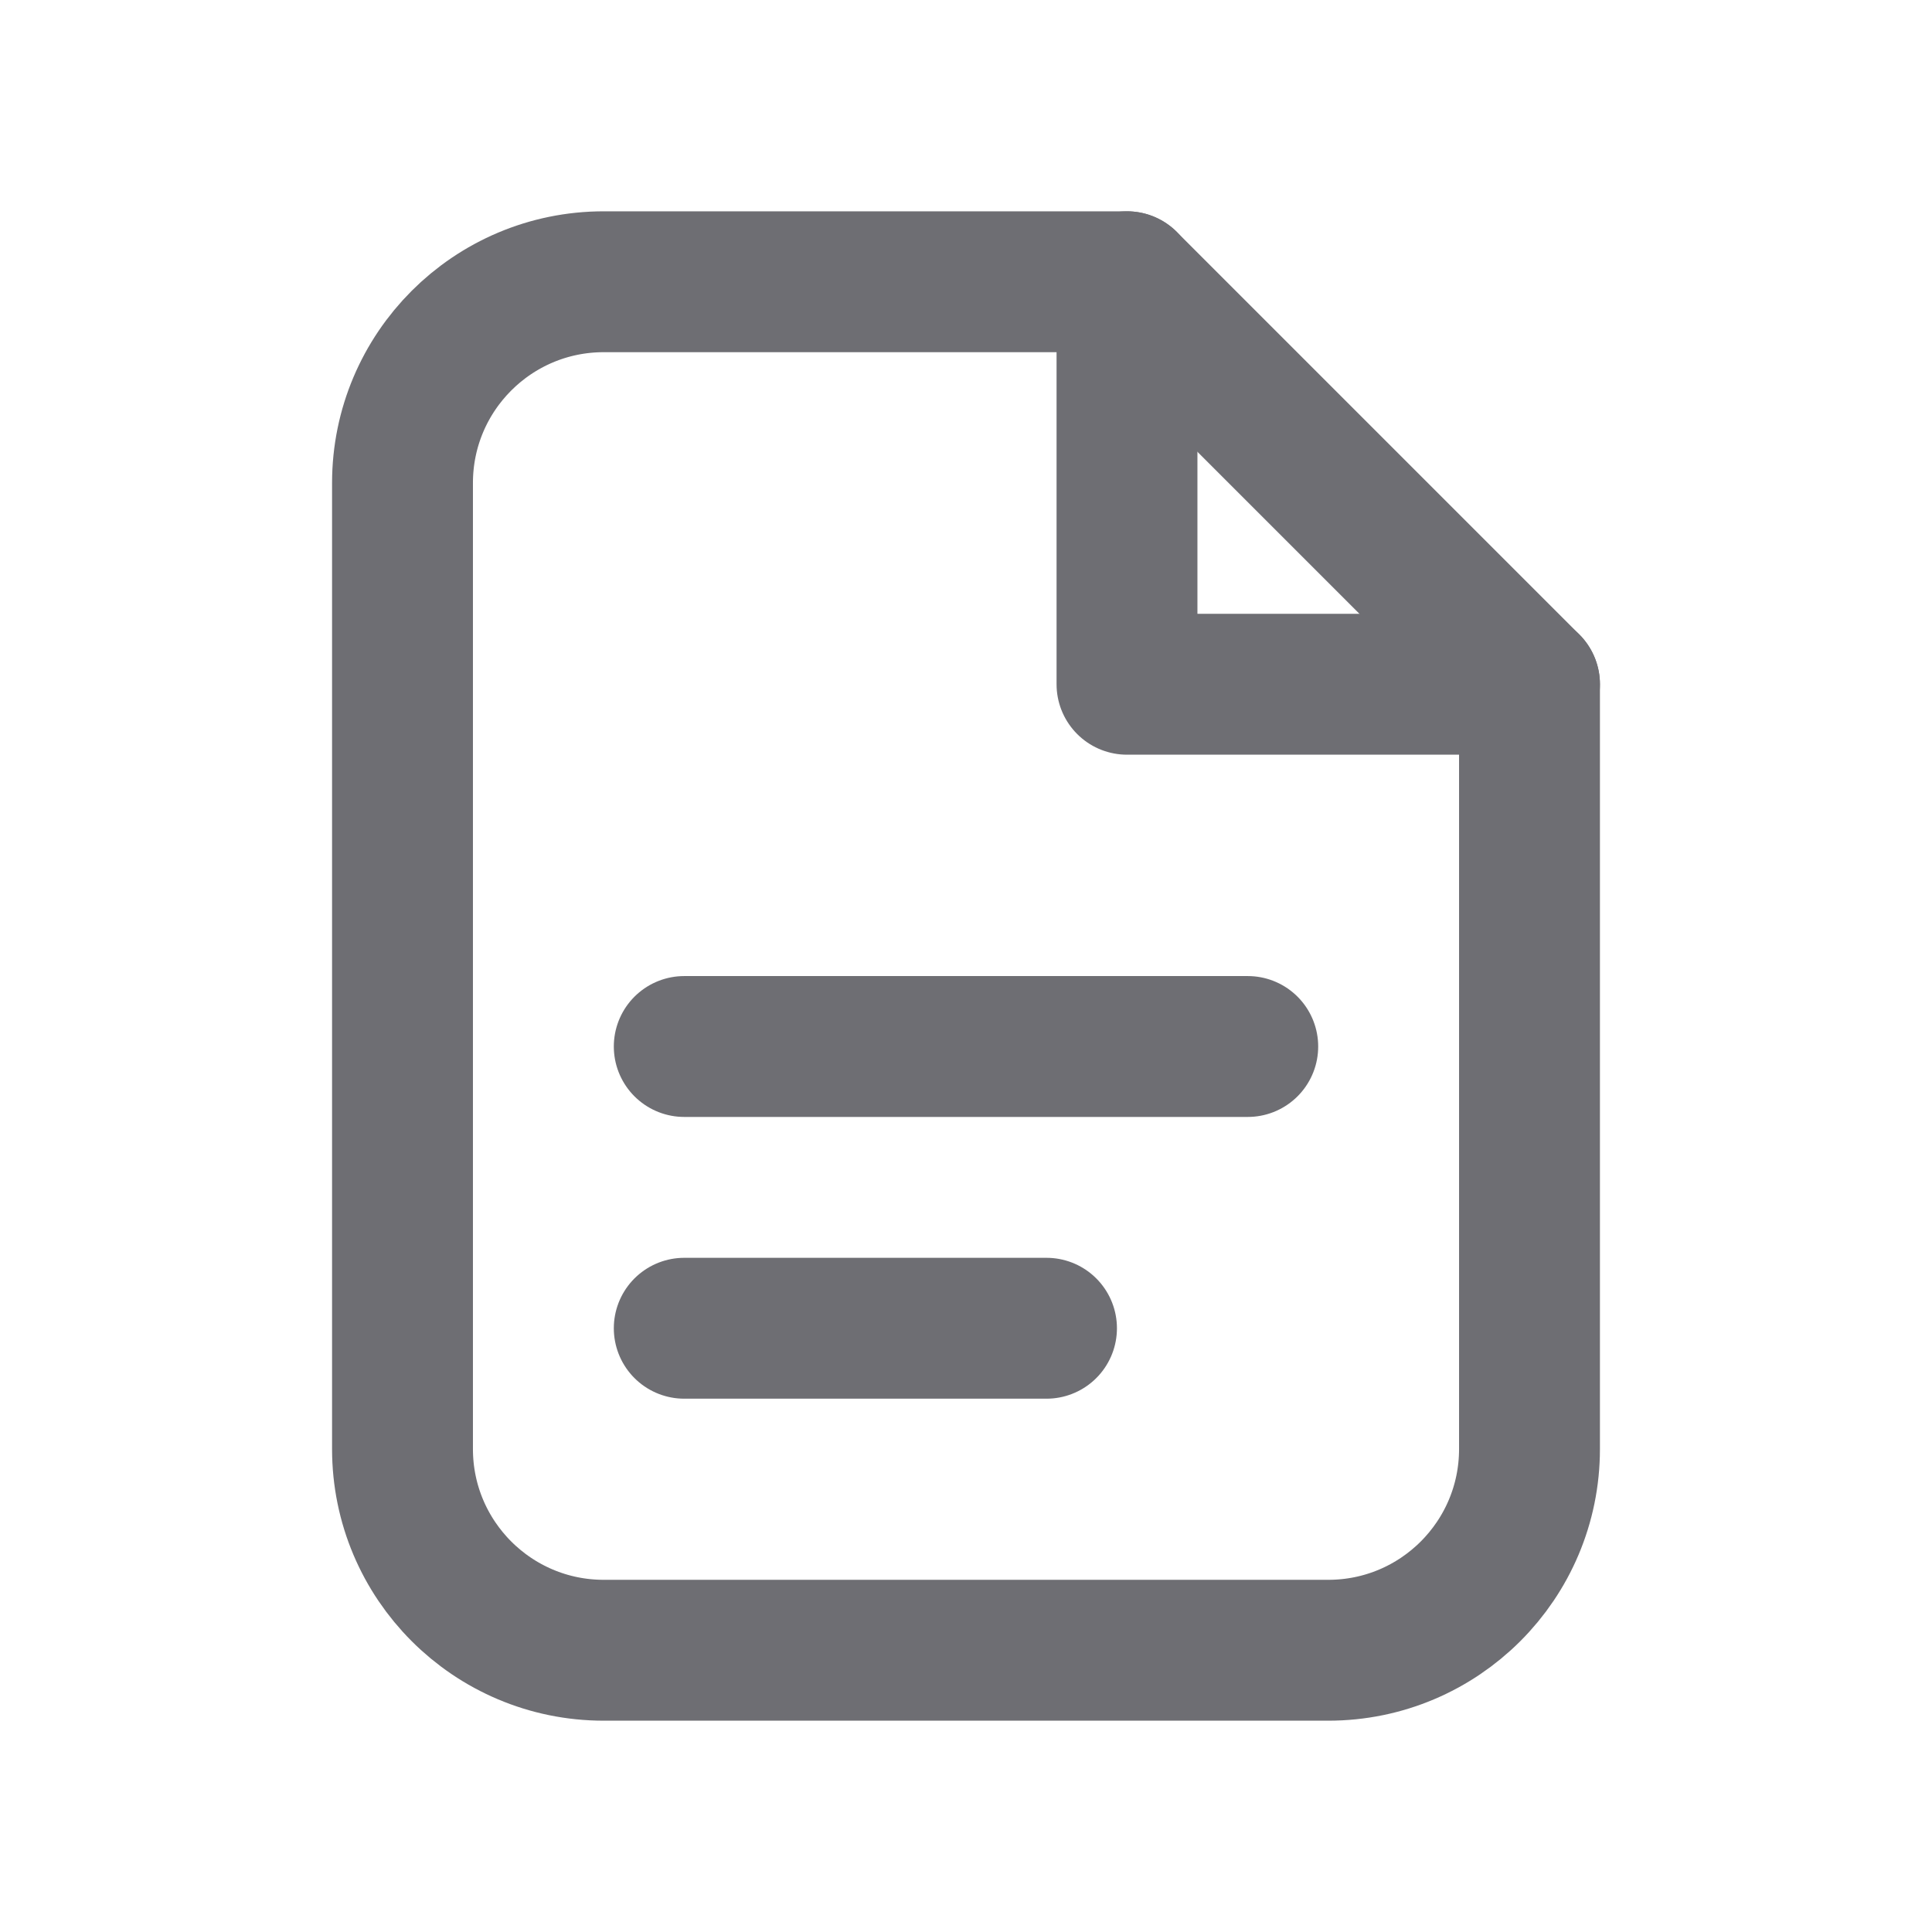
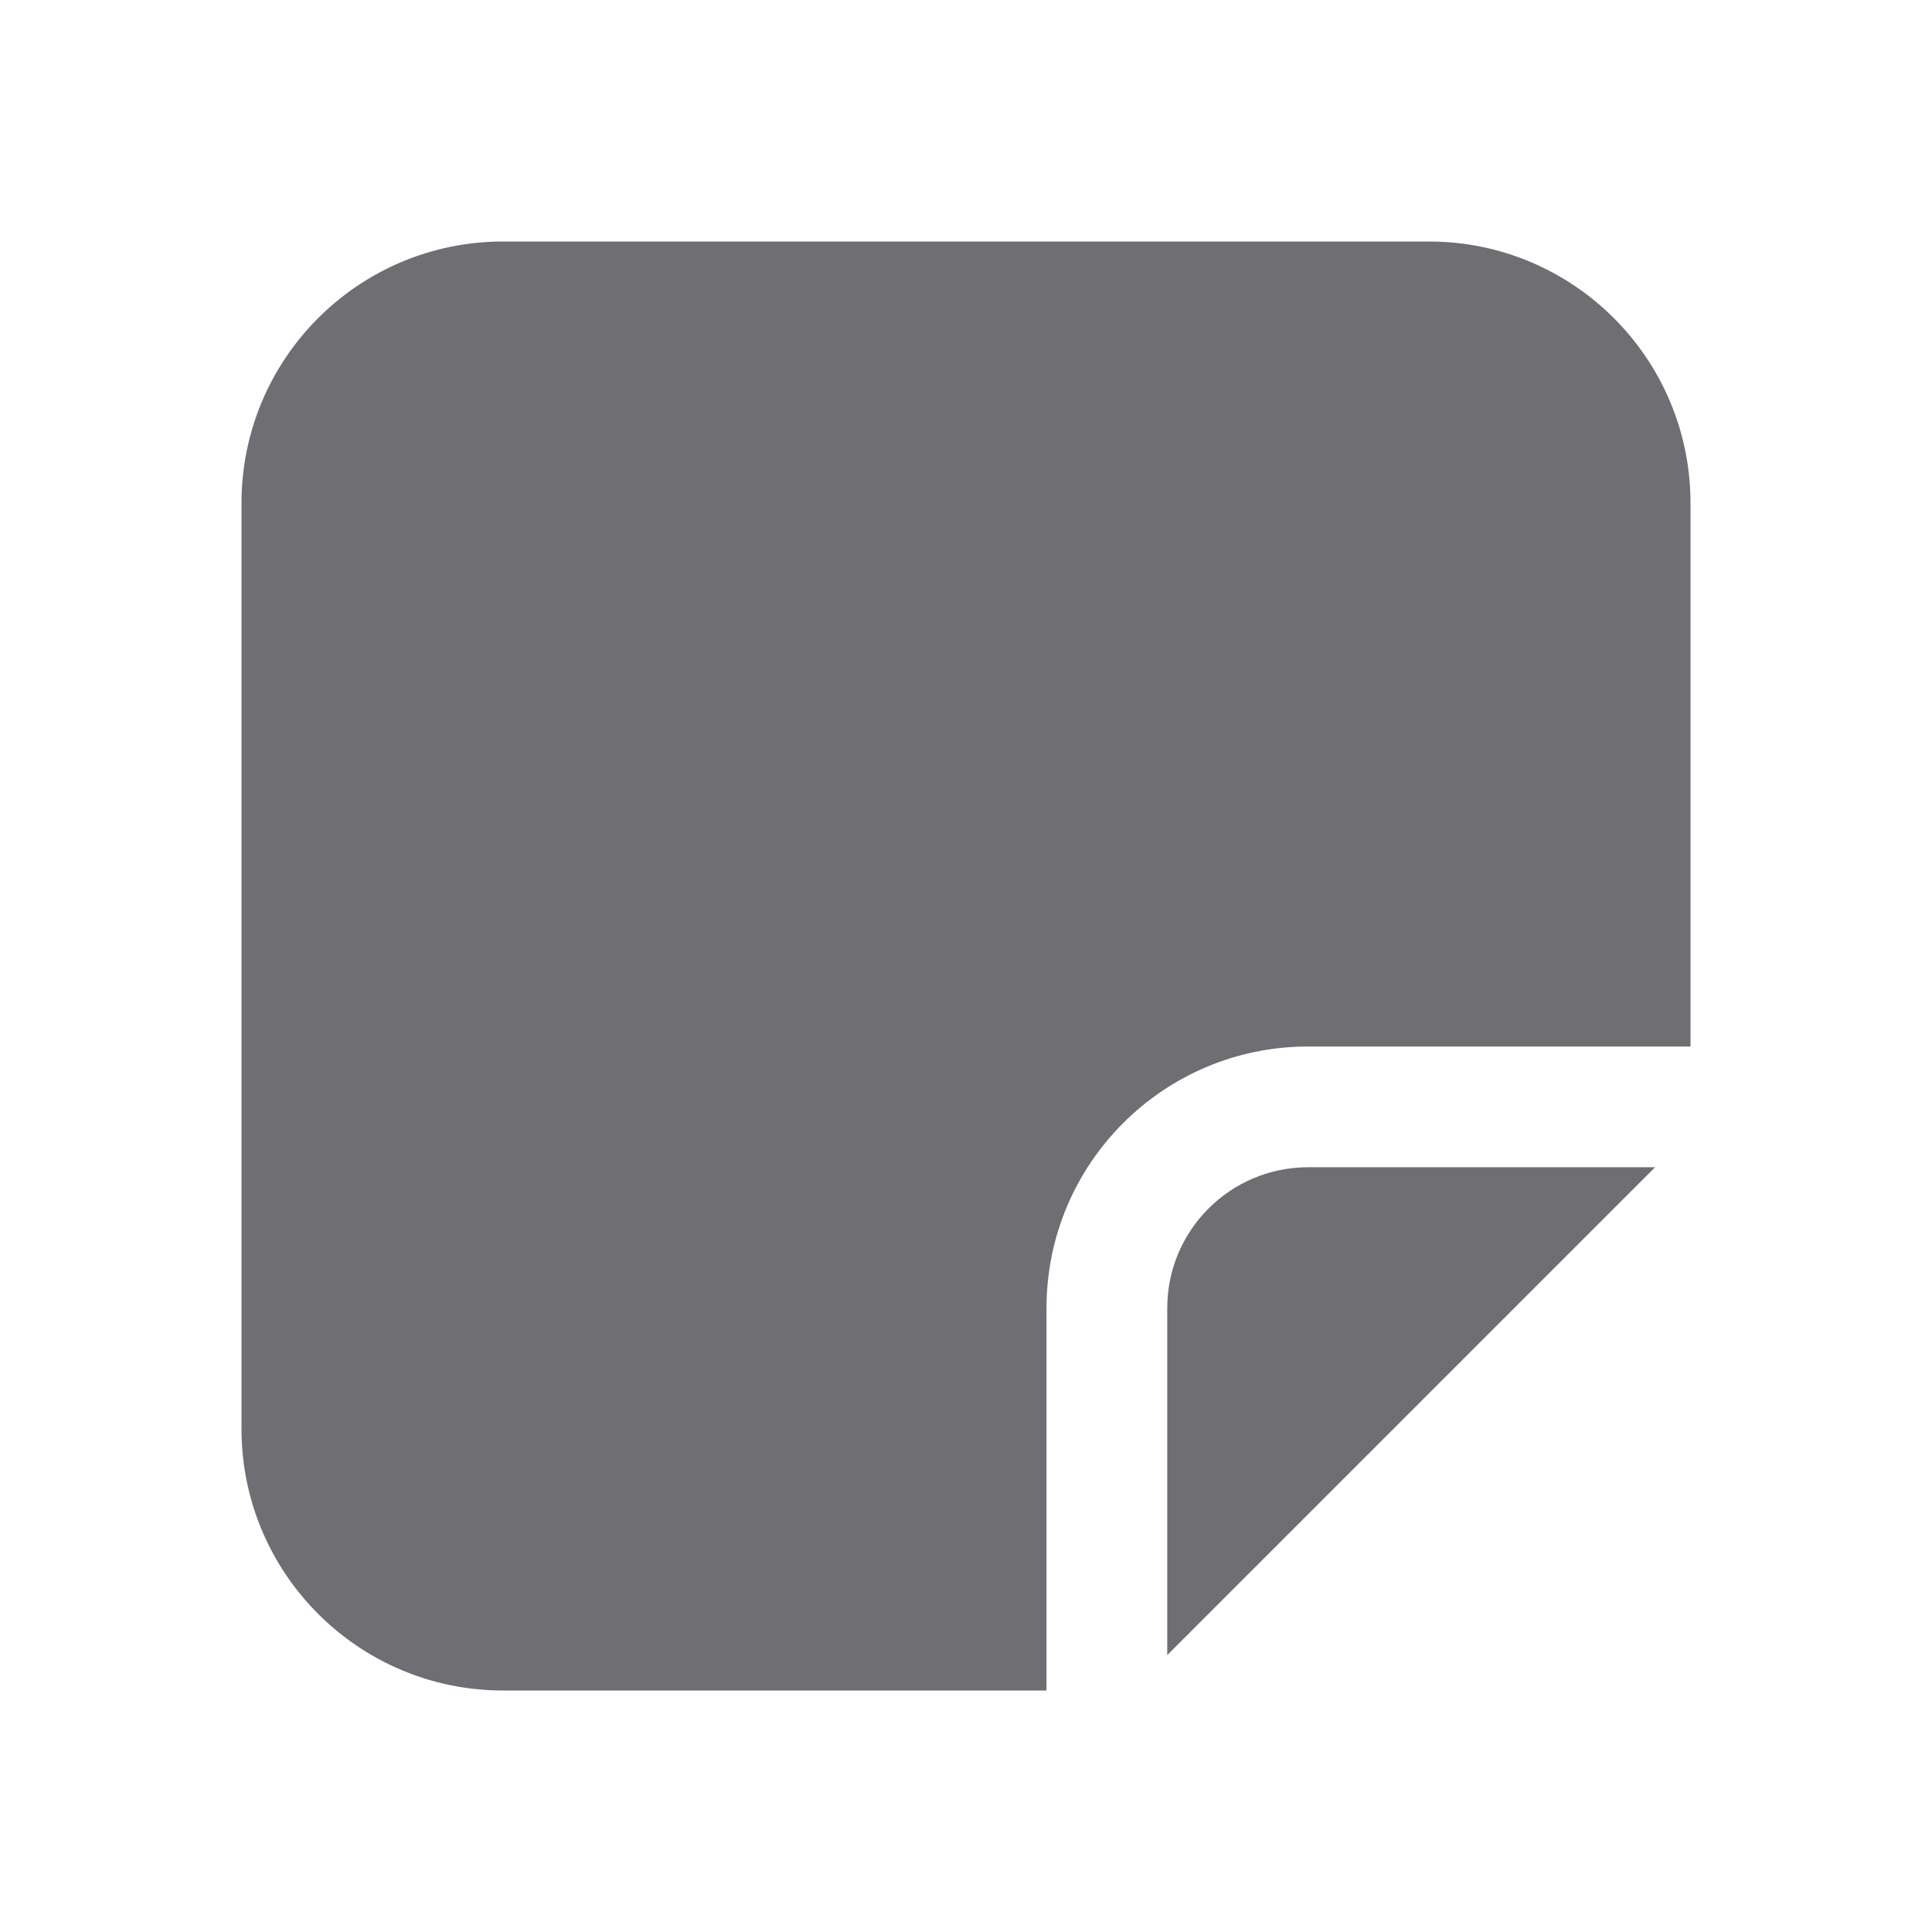
- <svg xmlns="http://www.w3.org/2000/svg" viewBox="0 0 24 24" width="24" height="24" fill="none" stroke="#6E6E73" stroke-width="1.75" stroke-linecap="round" stroke-linejoin="round">
-   <path d="M14 3.5H7.5A2.5 2.5 0 0 0 5 6v12a2.5 2.5 0 0 0 2.5 2.5h9A2.5 2.5 0 0 0 19 18V8.5z" />
-   <path d="M14 3.5v5h5M8.5 13h7M8.5 16.5h4.5" />
+ <svg xmlns="http://www.w3.org/2000/svg" width="24" height="24" viewBox="0 0 24 24" fill="none">
+   <path d="M17.75 3C19.545 3 21 4.455 21 6.25V13H16.25C14.455 13 13 14.455 13 16.25V21H6.25C4.455 21 3 19.545 3 17.75V6.25C3 4.455 4.455 3 6.25 3H17.75ZM20.56 14.5L14.5 20.56V16.25C14.5 15.284 15.284 14.5 16.25 14.5H20.56Z" fill="#6E6E73" />
</svg>
